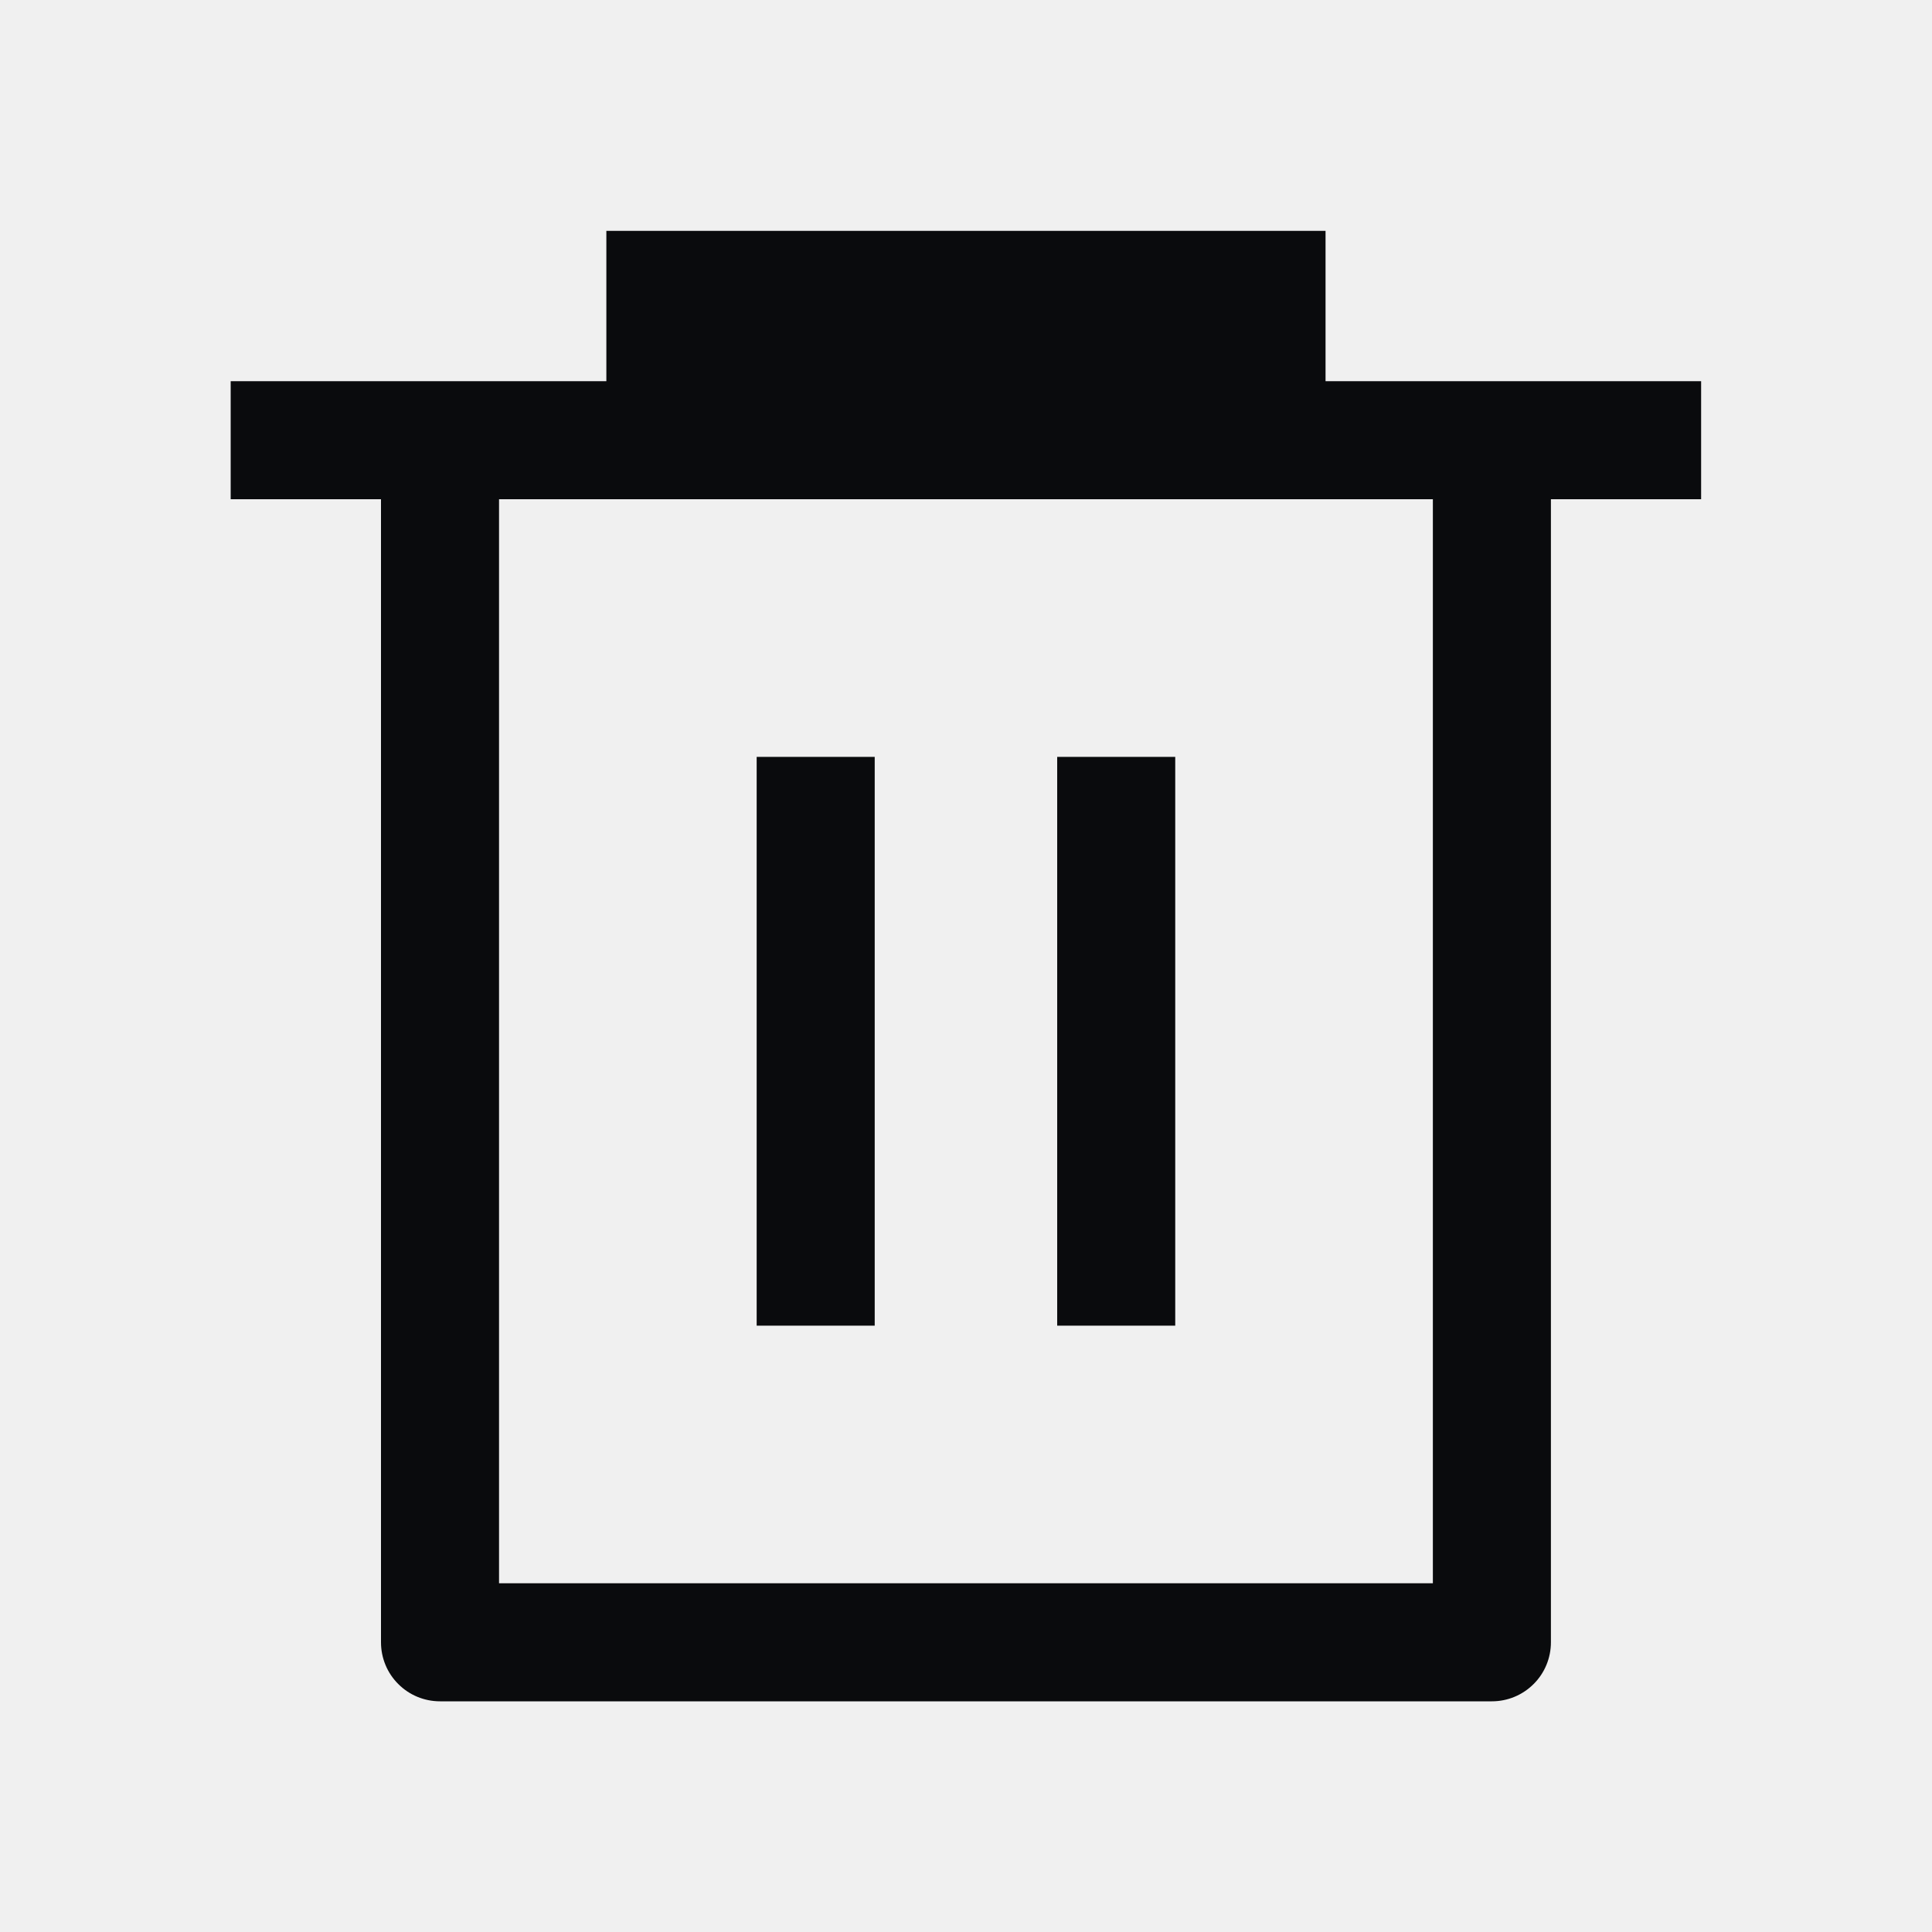
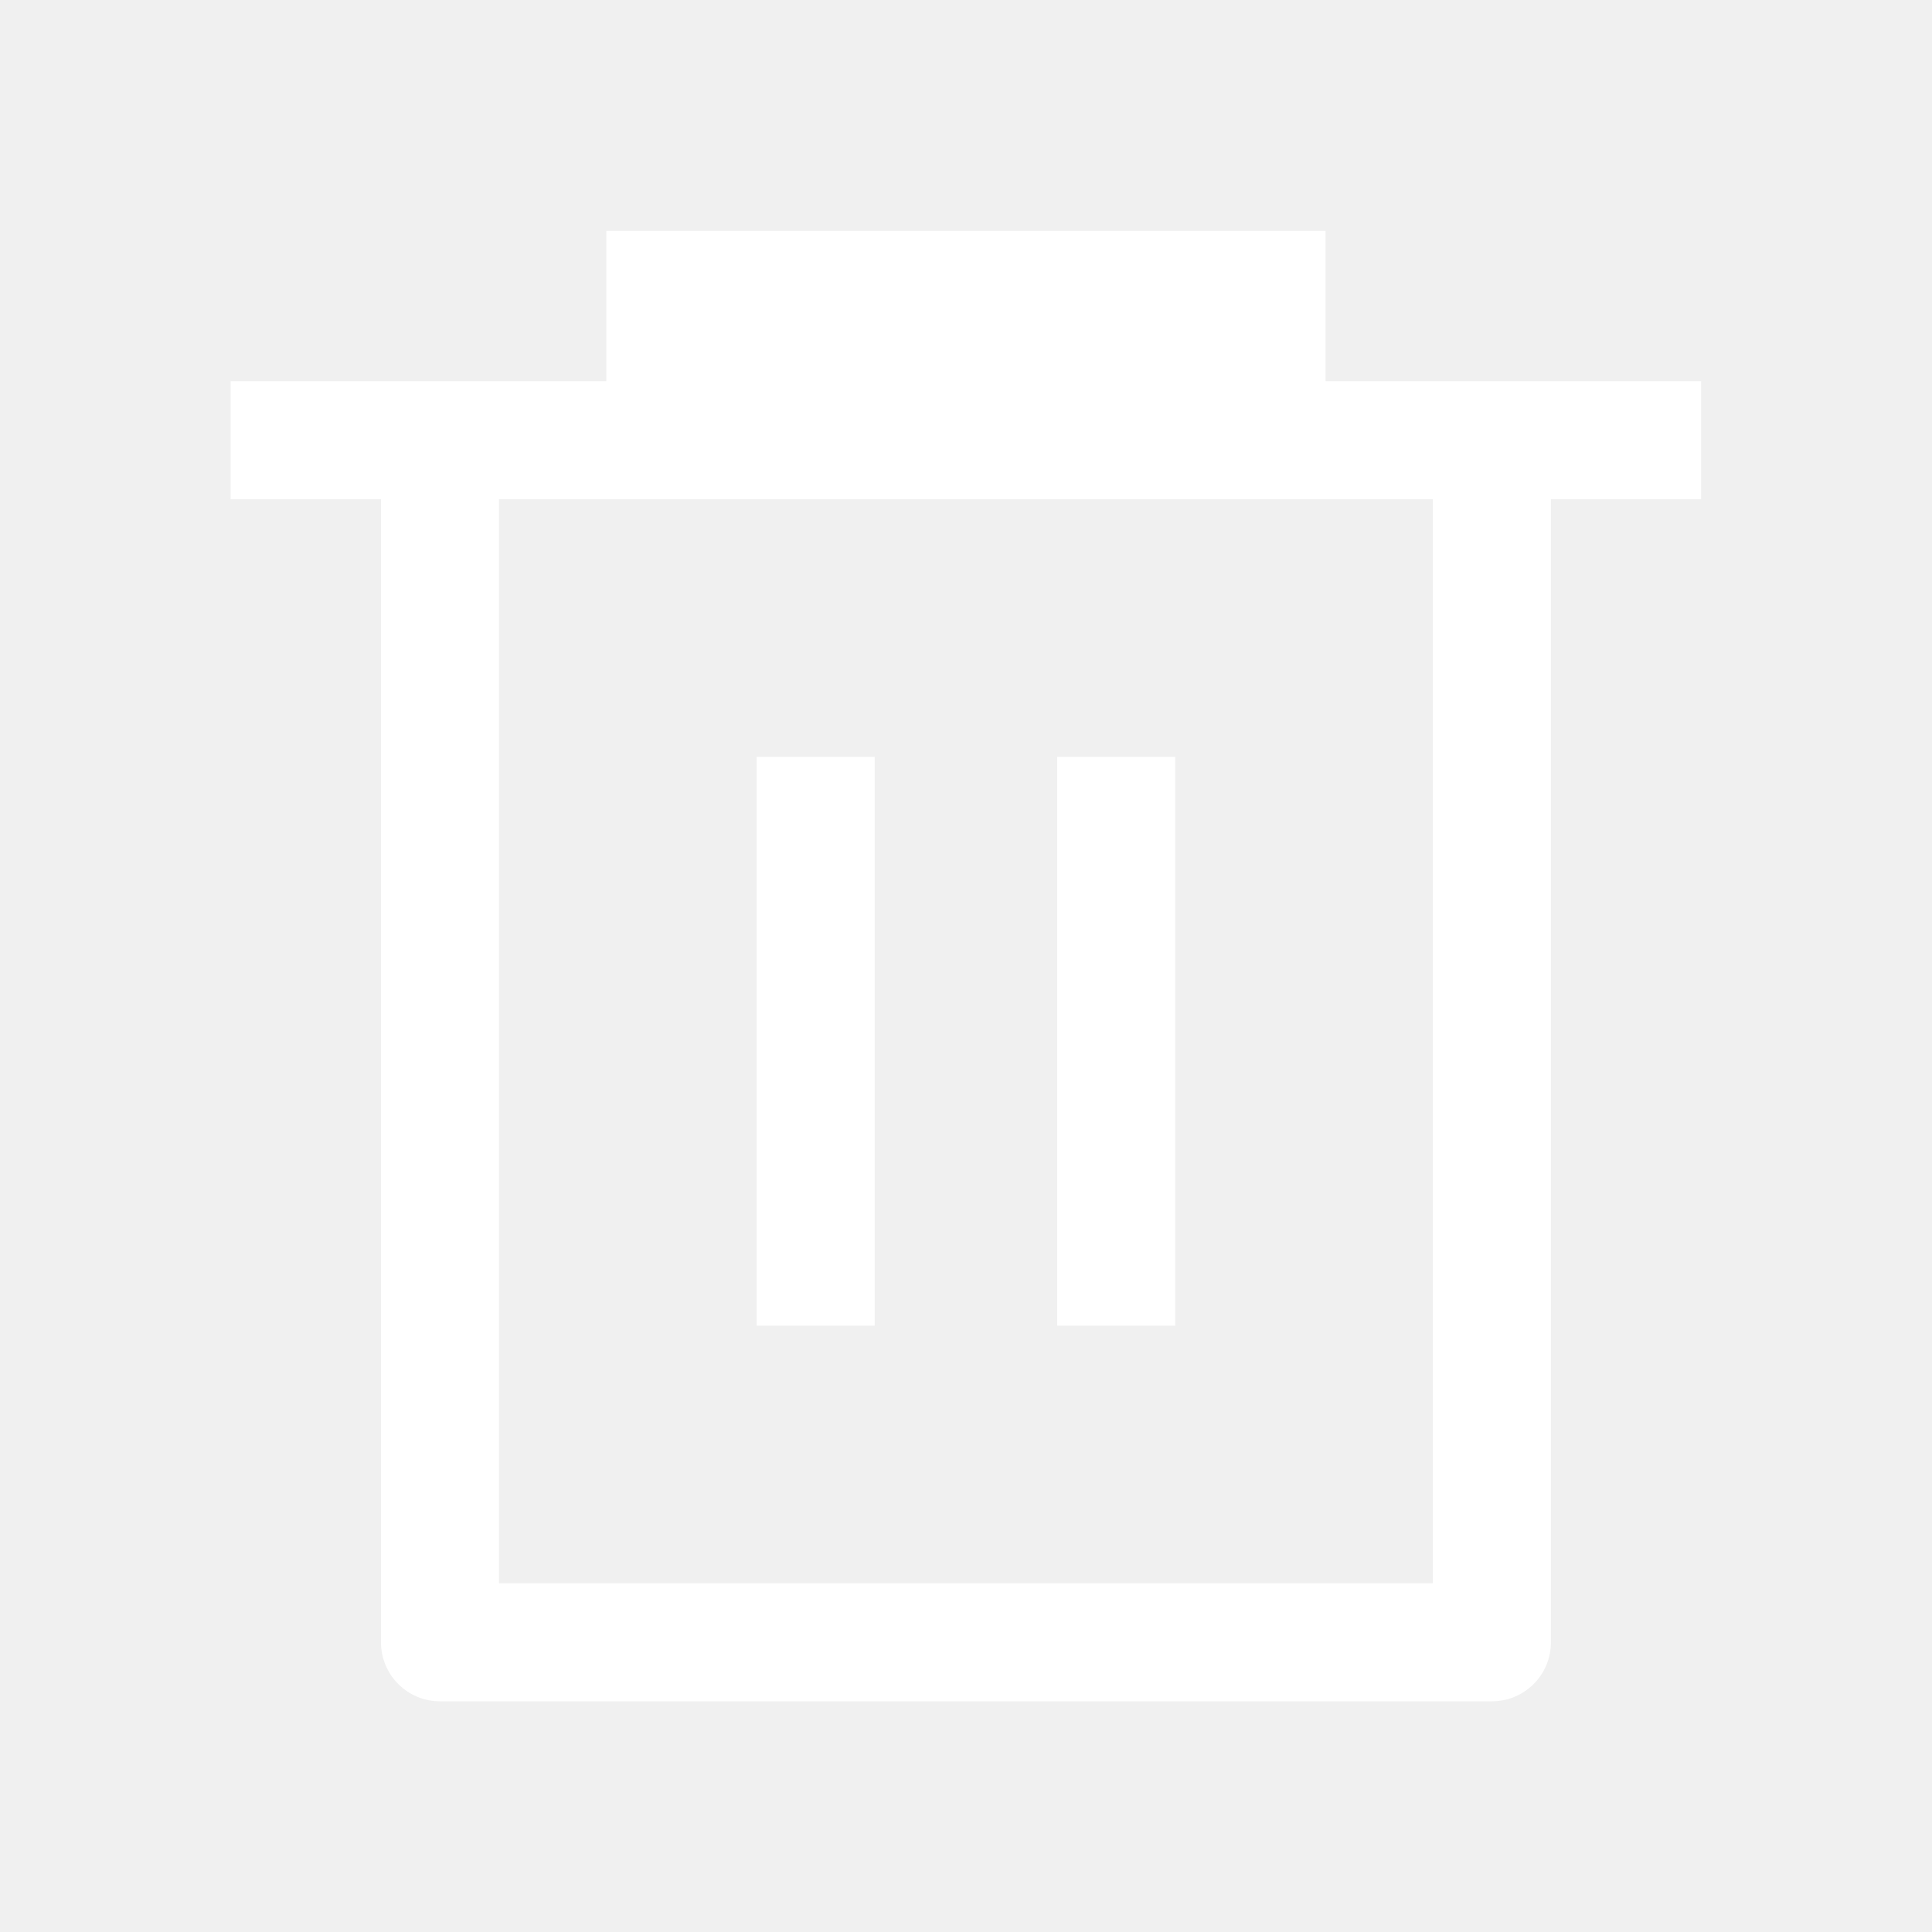
<svg xmlns="http://www.w3.org/2000/svg" width="20" height="20" viewBox="0 0 20 20" fill="none">
-   <path fill-rule="evenodd" clip-rule="evenodd" d="M6.277 3.946V2.39H13.722V3.946H17.61V5.168H16.055V17.001C16.055 17.163 15.991 17.319 15.876 17.433C15.761 17.548 15.606 17.612 15.444 17.612H4.555C4.393 17.612 4.237 17.548 4.123 17.433C4.008 17.319 3.944 17.163 3.944 17.001V5.168H2.388V3.946H6.277ZM14.833 5.168H5.166V16.39H14.833V5.168ZM7.833 13.723V7.835H9.055V13.723H7.833ZM10.944 13.723V7.835H12.166V13.723H10.944Z" fill="#0A0B0D" />
+   <path fill-rule="evenodd" clip-rule="evenodd" d="M6.277 3.946V2.39H13.722V3.946H17.61V5.168H16.055V17.001C16.055 17.163 15.991 17.319 15.876 17.433C15.761 17.548 15.606 17.612 15.444 17.612H4.555C4.393 17.612 4.237 17.548 4.123 17.433C4.008 17.319 3.944 17.163 3.944 17.001V5.168H2.388V3.946H6.277ZM14.833 5.168H5.166V16.39H14.833V5.168ZM7.833 13.723V7.835H9.055V13.723H7.833ZM10.944 13.723V7.835H12.166V13.723H10.944Z" fill="white" />
</svg>
